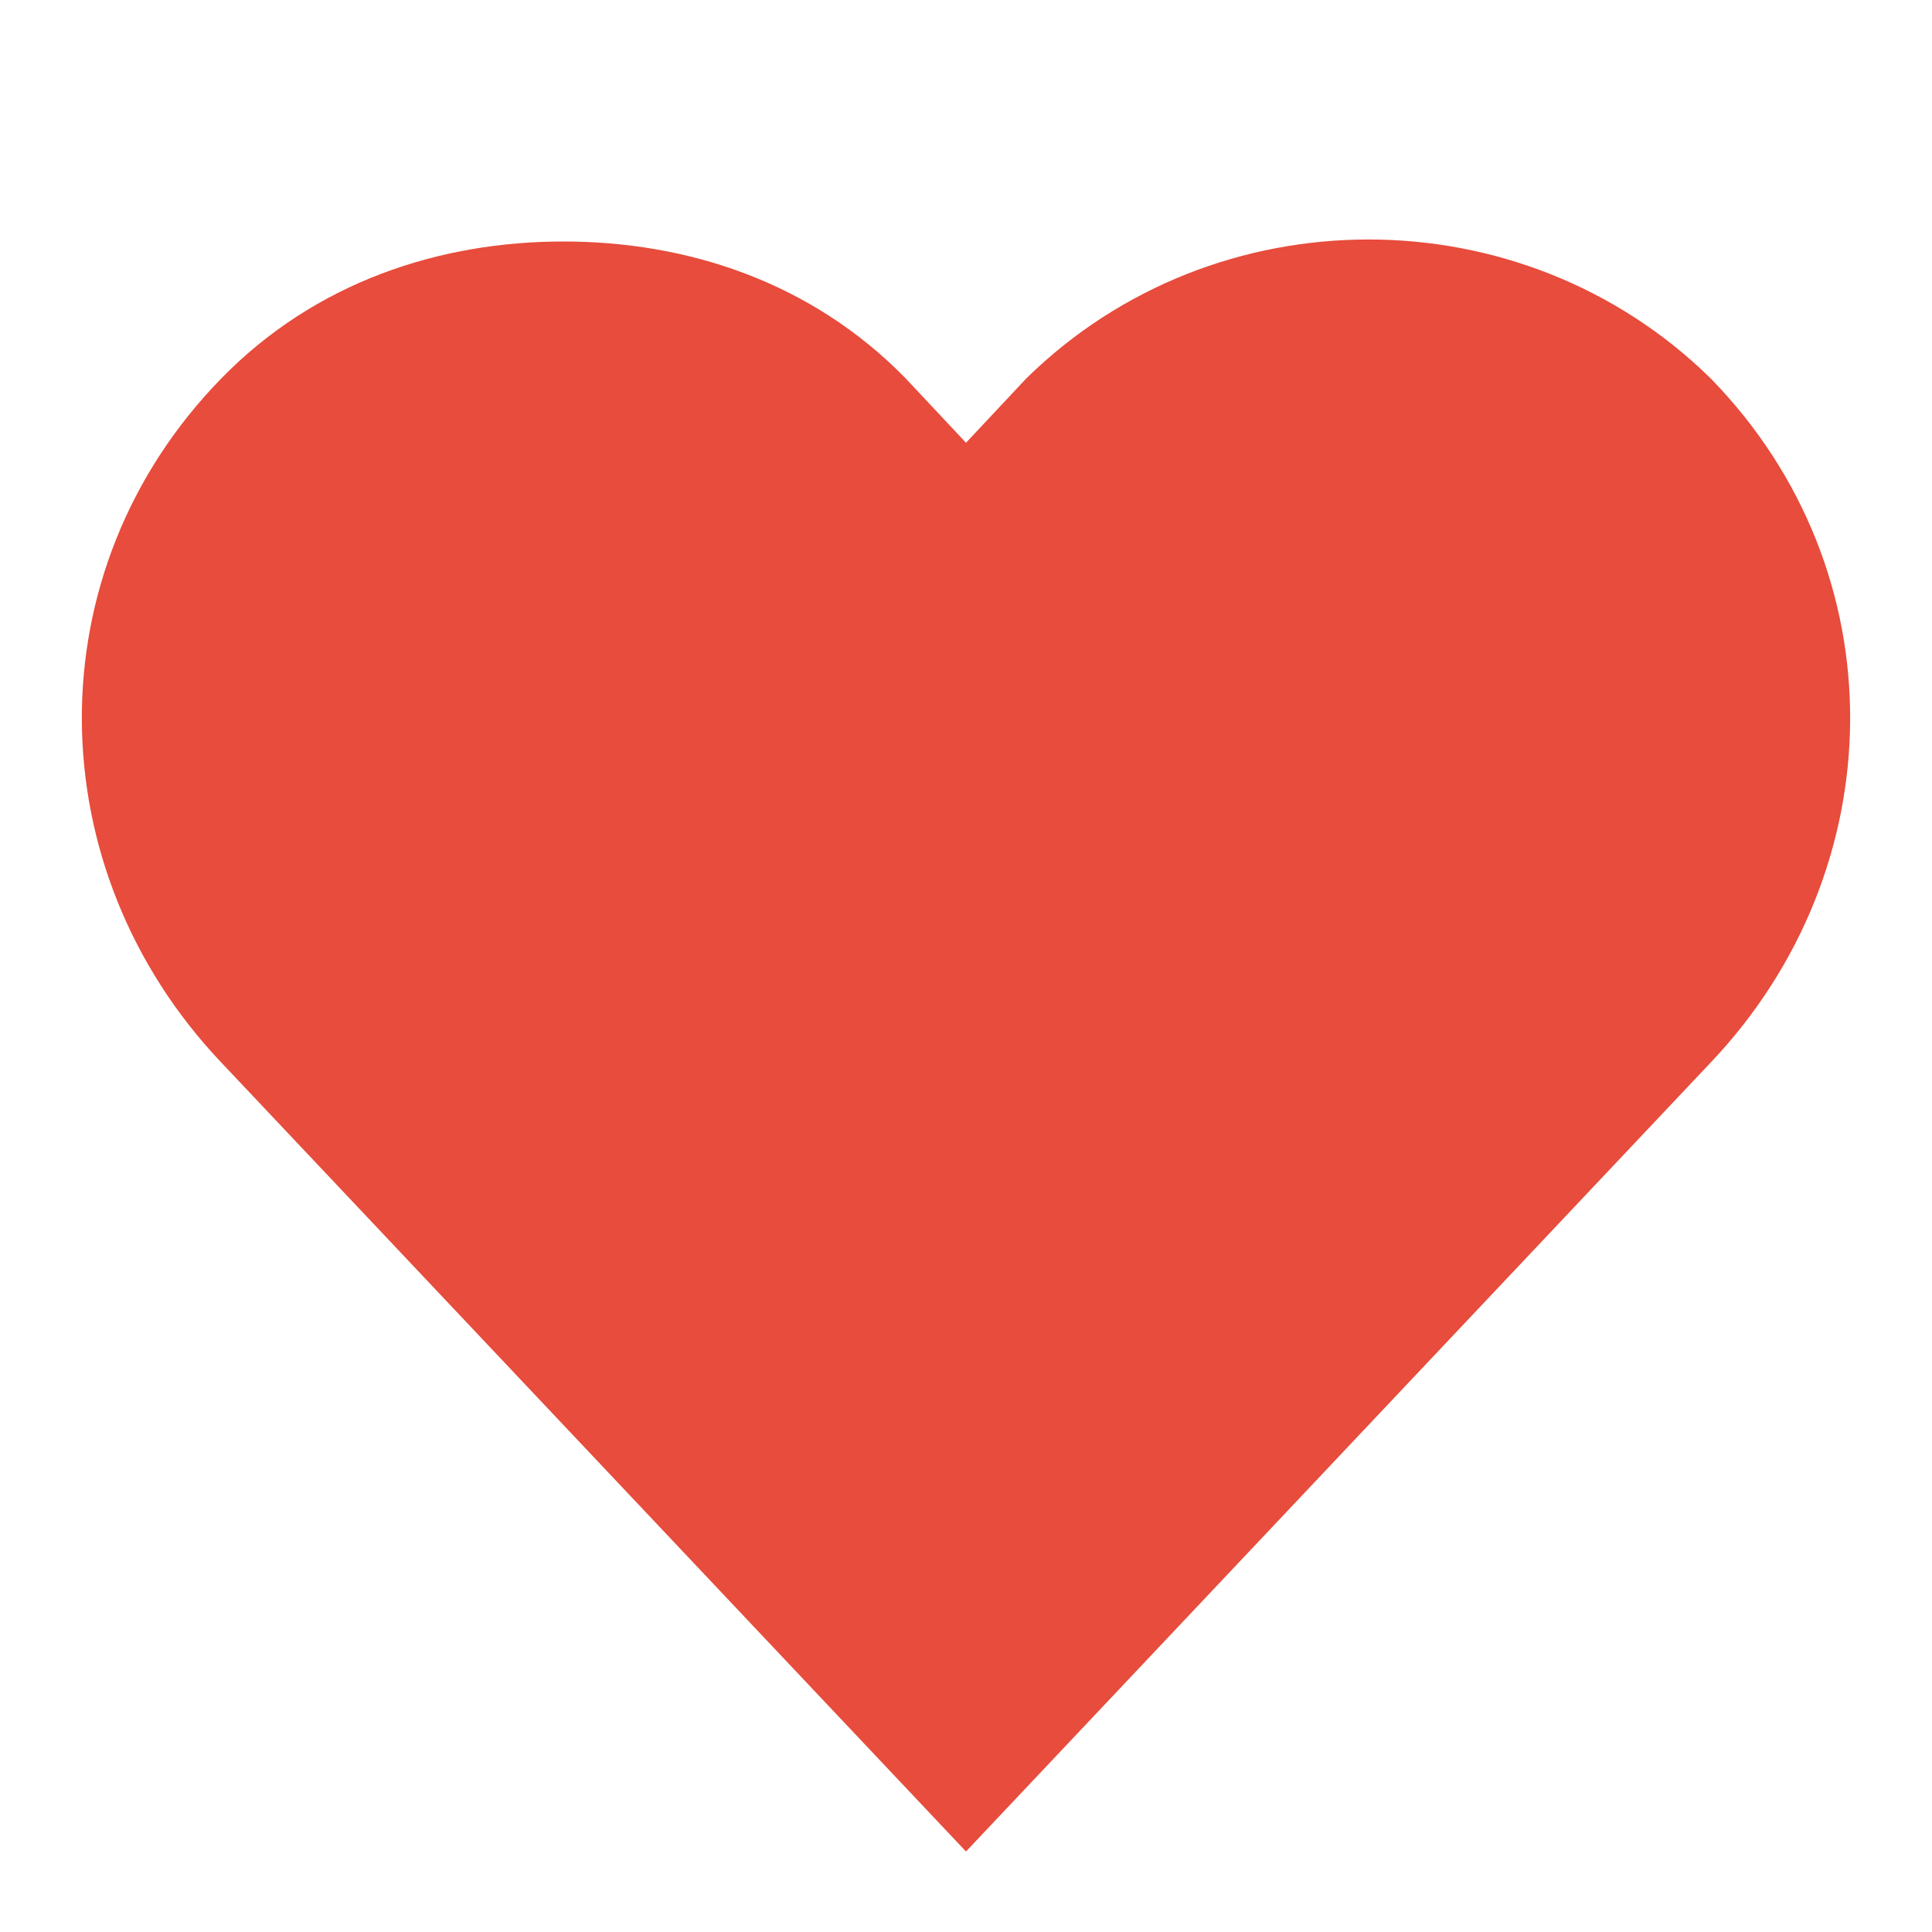
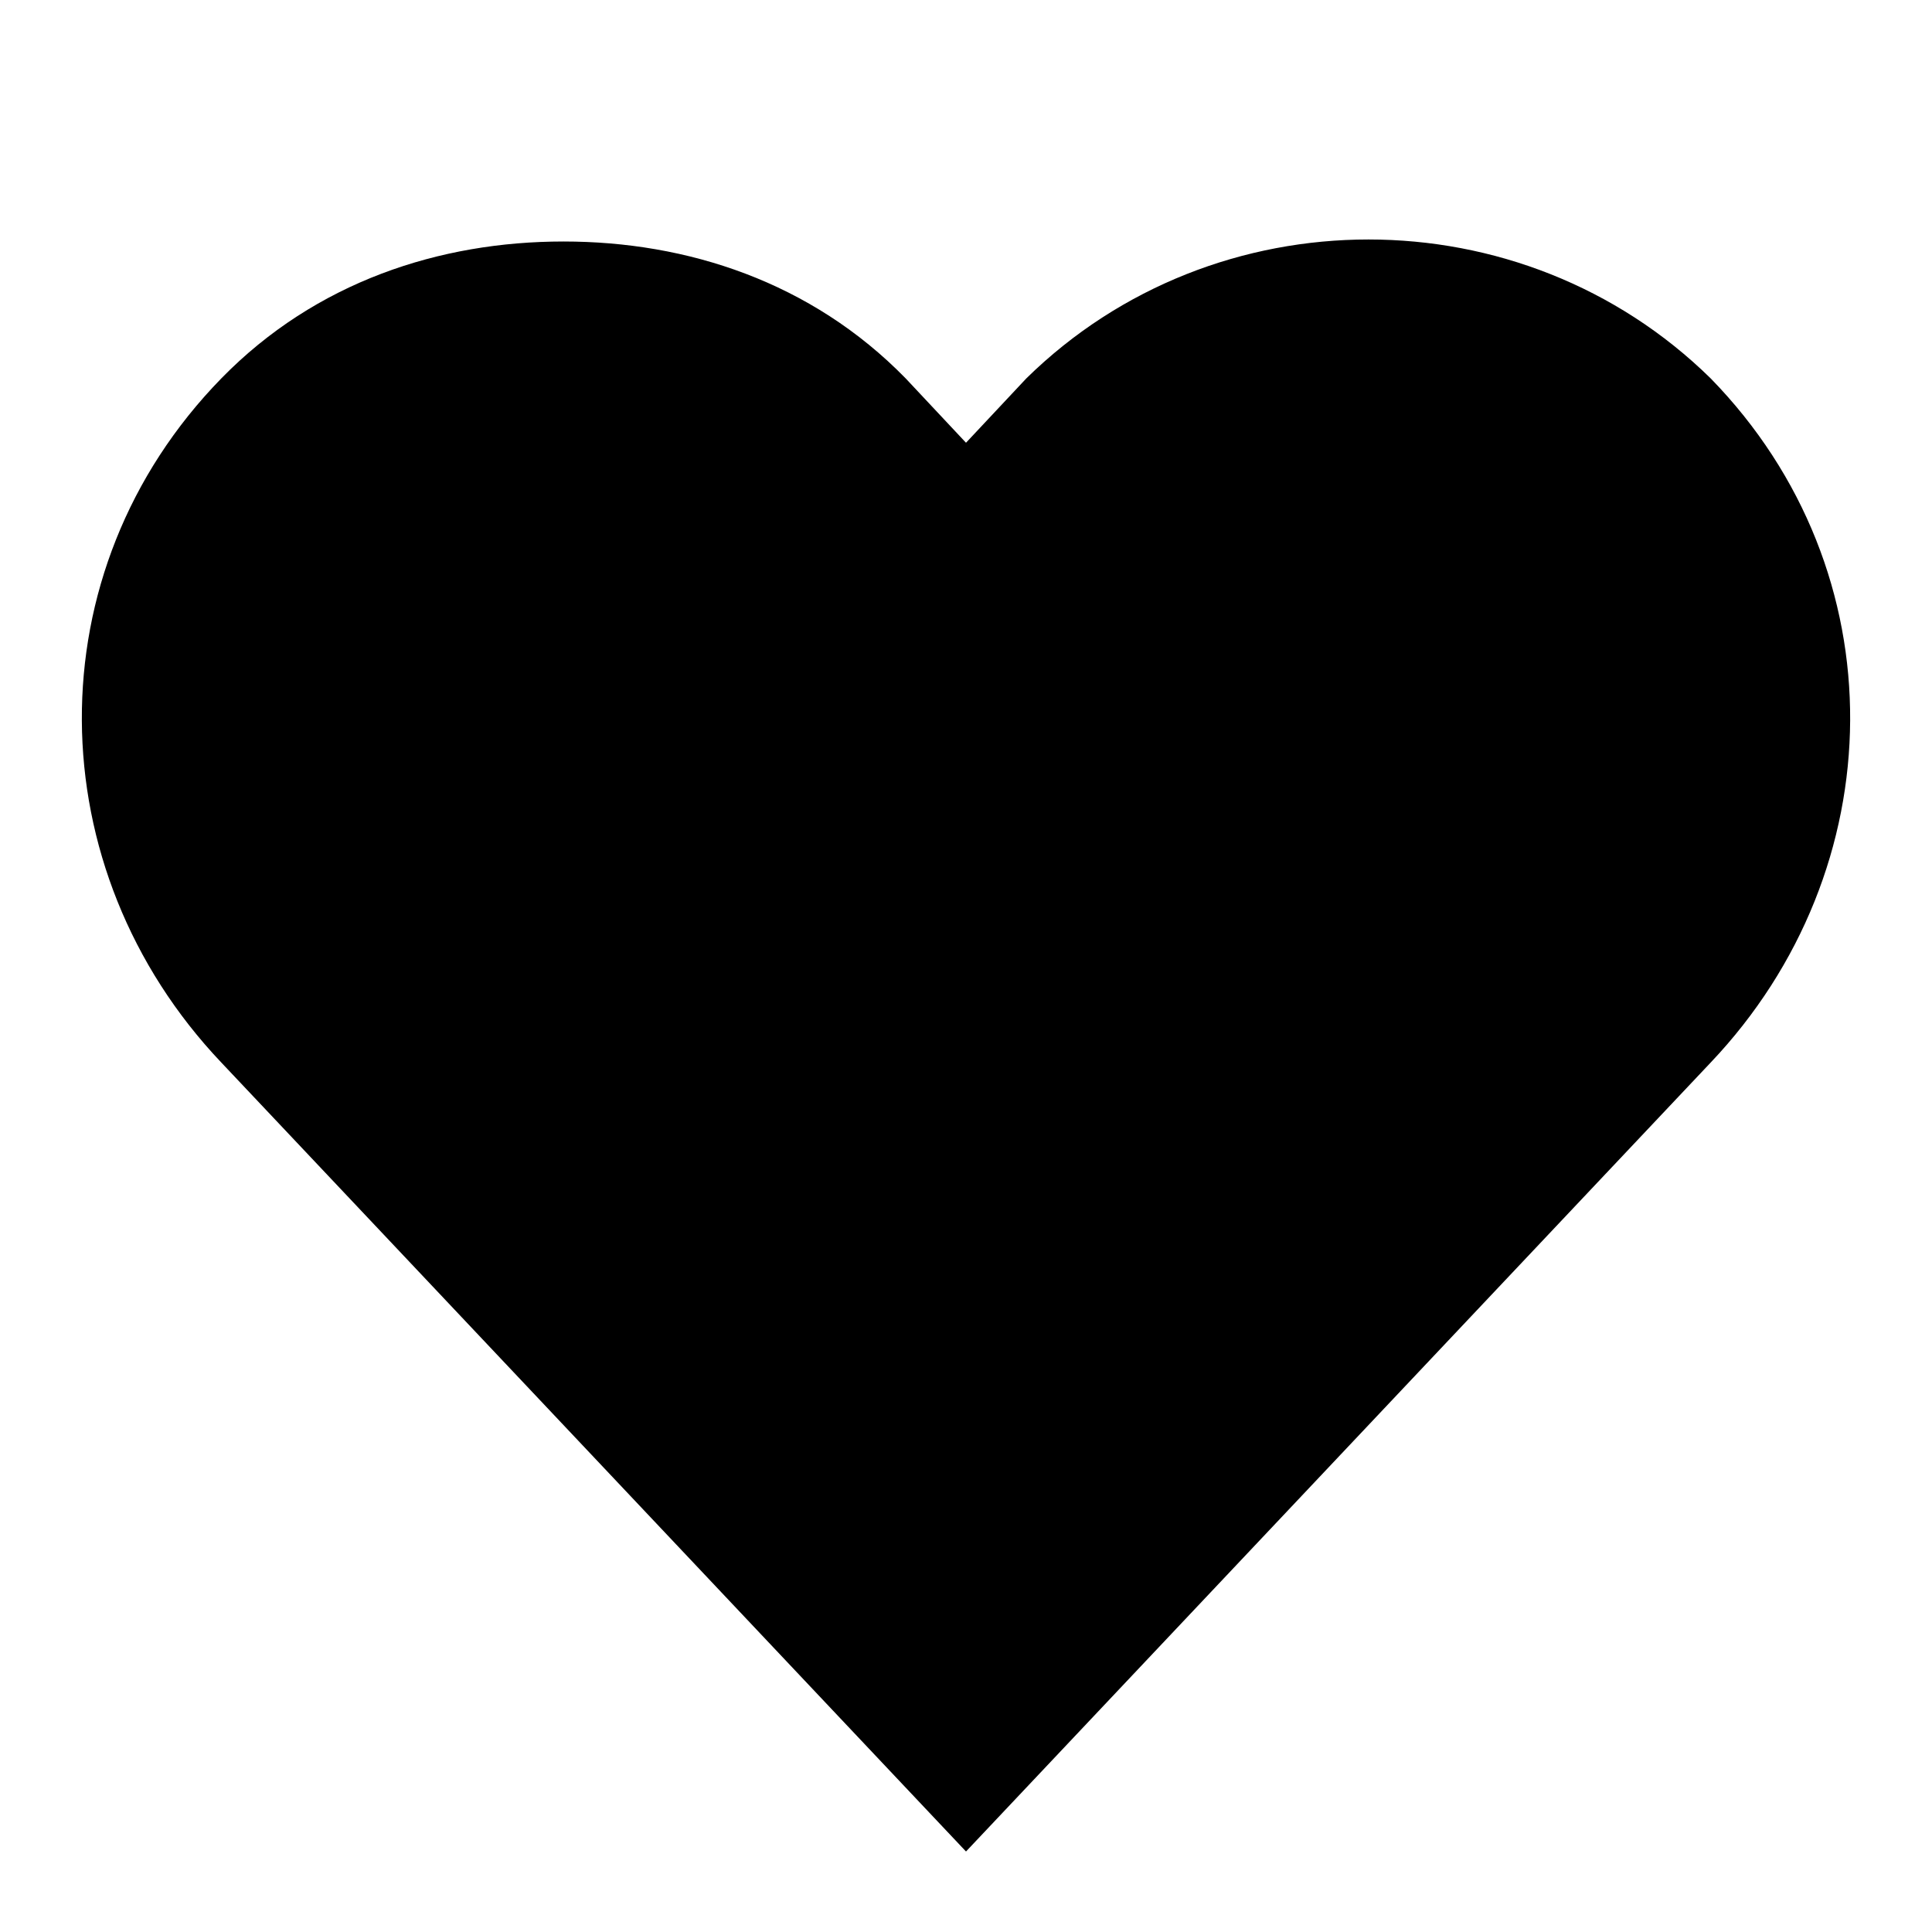
<svg xmlns="http://www.w3.org/2000/svg" width="800px" height="800px" viewBox="0 0 24 24" version="1.1">
  <g transform="translate(0 -1028.4)">
-     <path d="m7 1031.4c-1.536 0-3.078 0.5-4.25 1.7-2.343 2.4-2.279 6.1 0 8.5l9.25 9.8 9.25-9.8c2.279-2.4 2.343-6.1 0-8.5-2.343-2.3-6.157-2.3-8.5 0l-0.75 0.8-0.75-0.8c-1.172-1.2-2.715-1.7-4.25-1.7z" fill="#e74c3c" />
+     <path d="m7 1031.4c-1.536 0-3.078 0.5-4.25 1.7-2.343 2.4-2.279 6.1 0 8.5l9.25 9.8 9.25-9.8c2.279-2.4 2.343-6.1 0-8.5-2.343-2.3-6.157-2.3-8.5 0l-0.75 0.8-0.75-0.8c-1.172-1.2-2.715-1.7-4.25-1.7z" fill="currentColor" />
  </g>
</svg>
